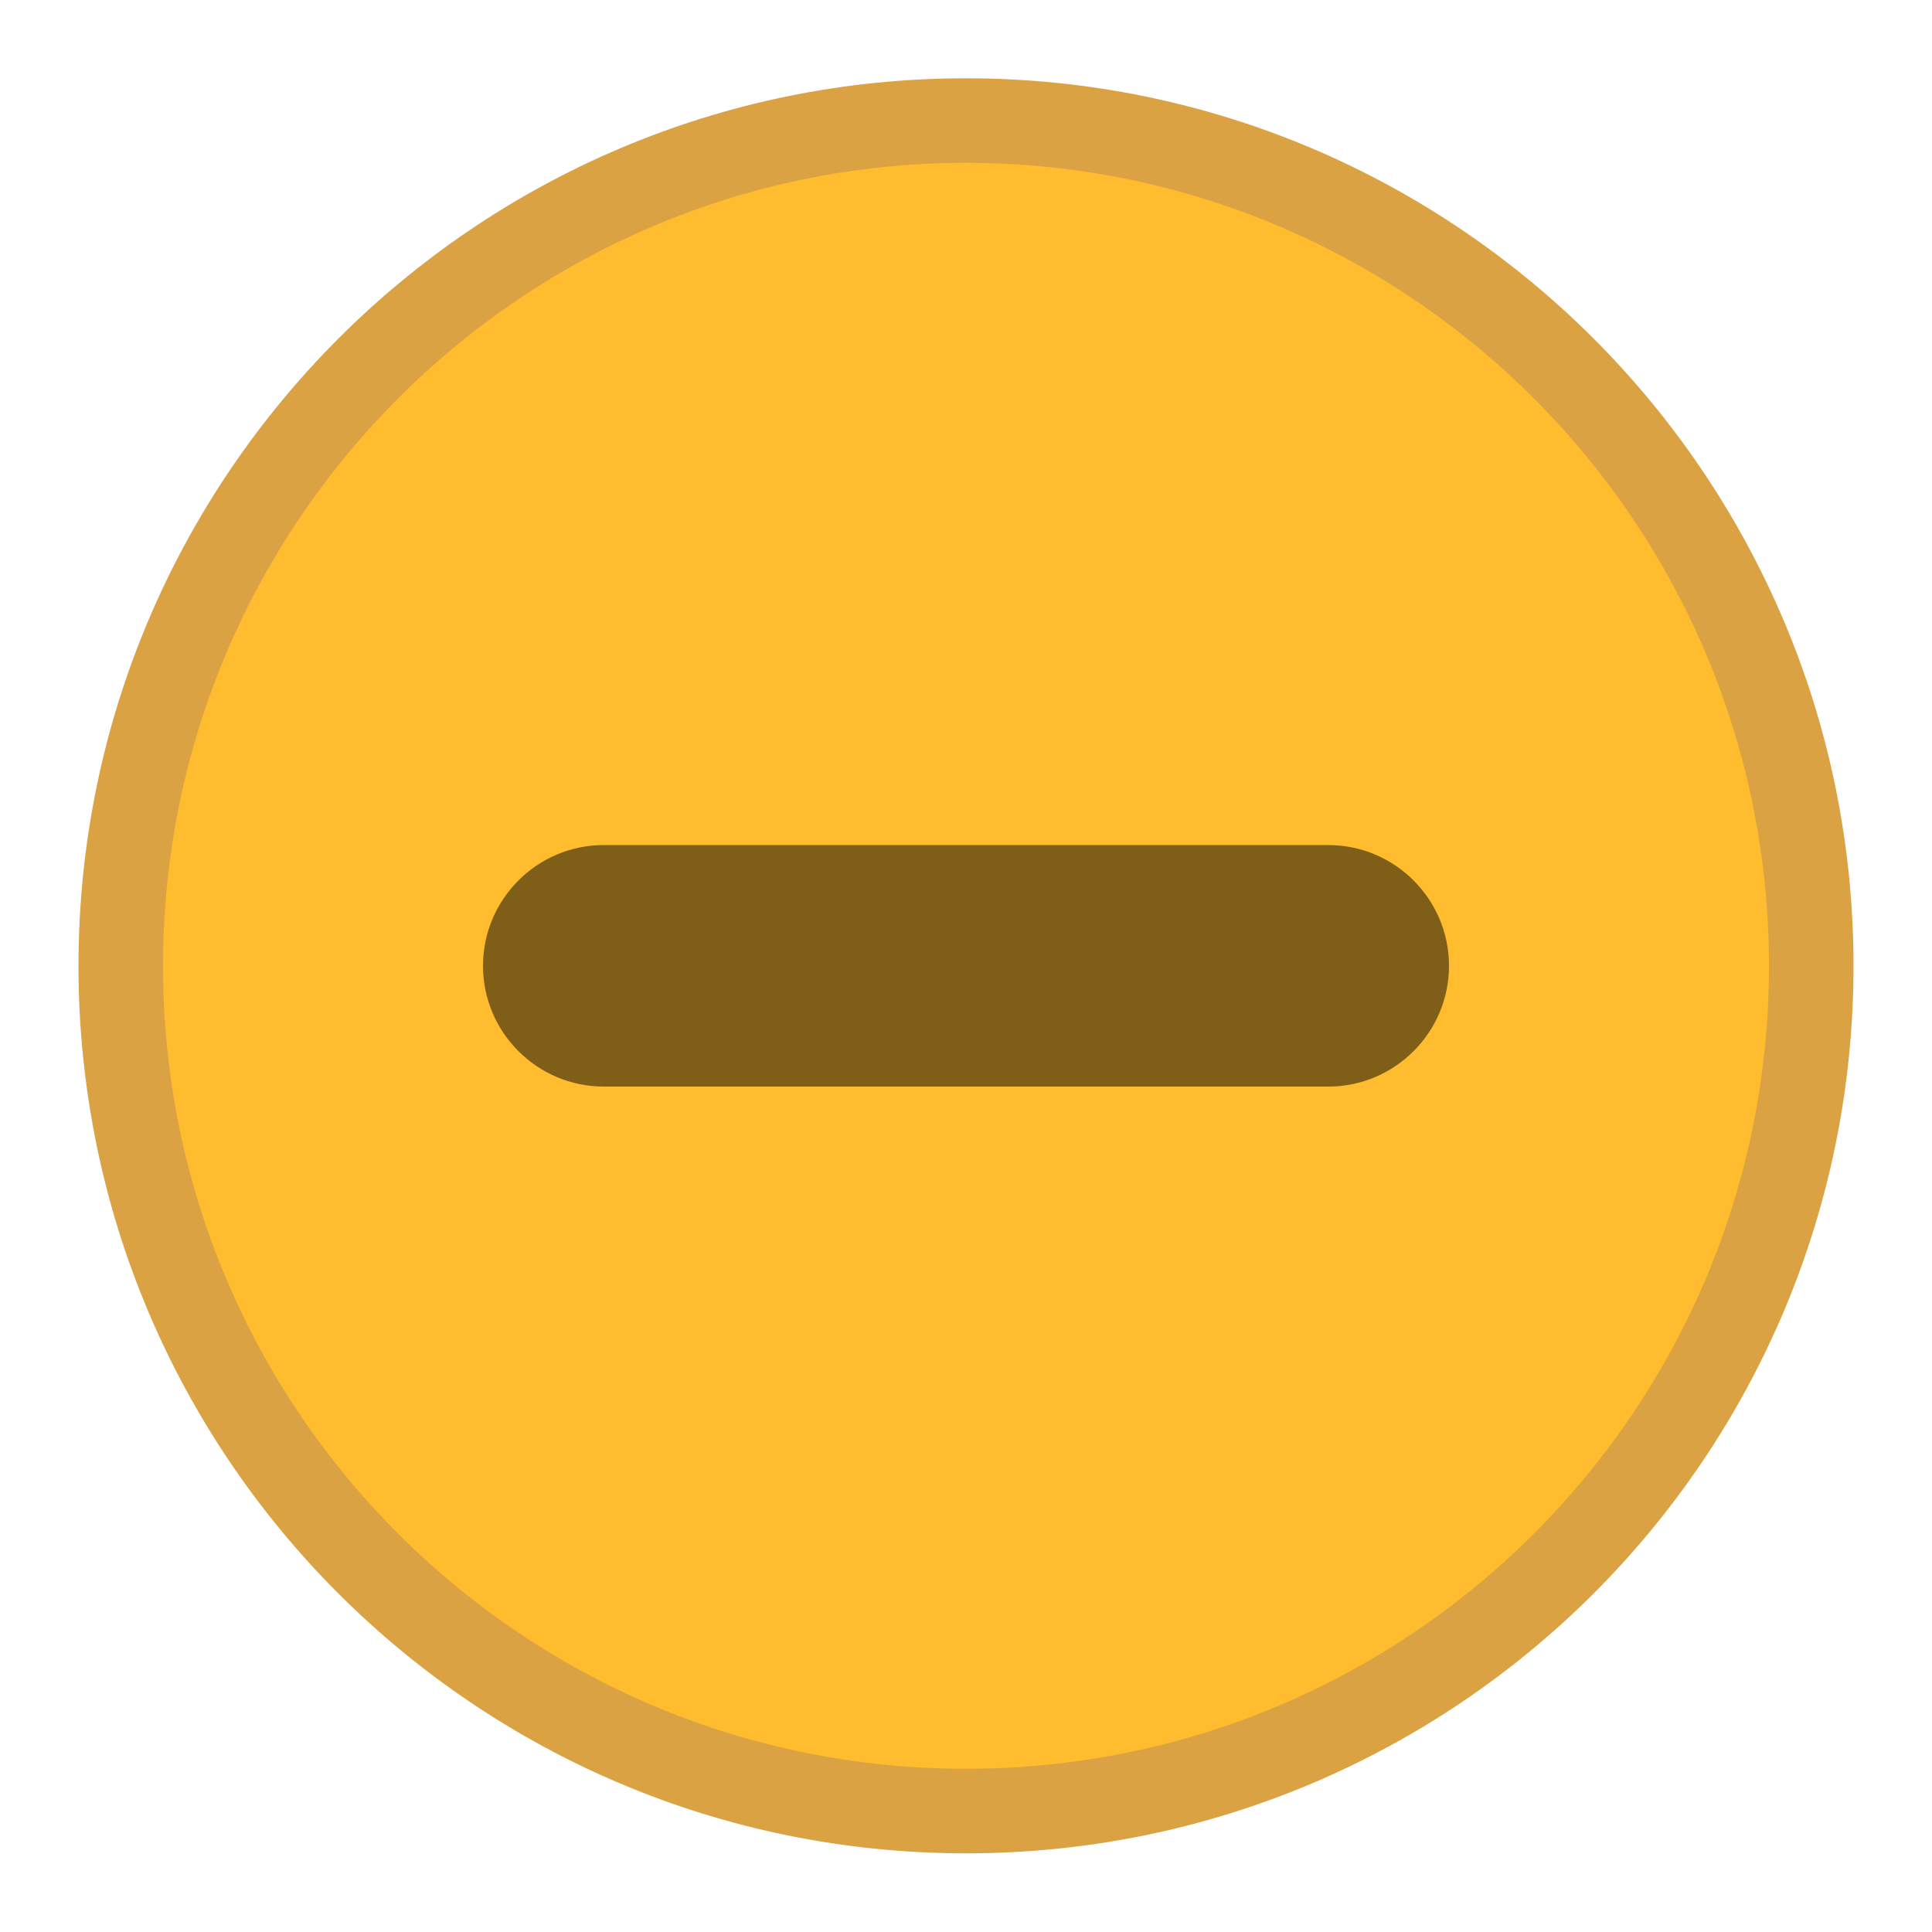
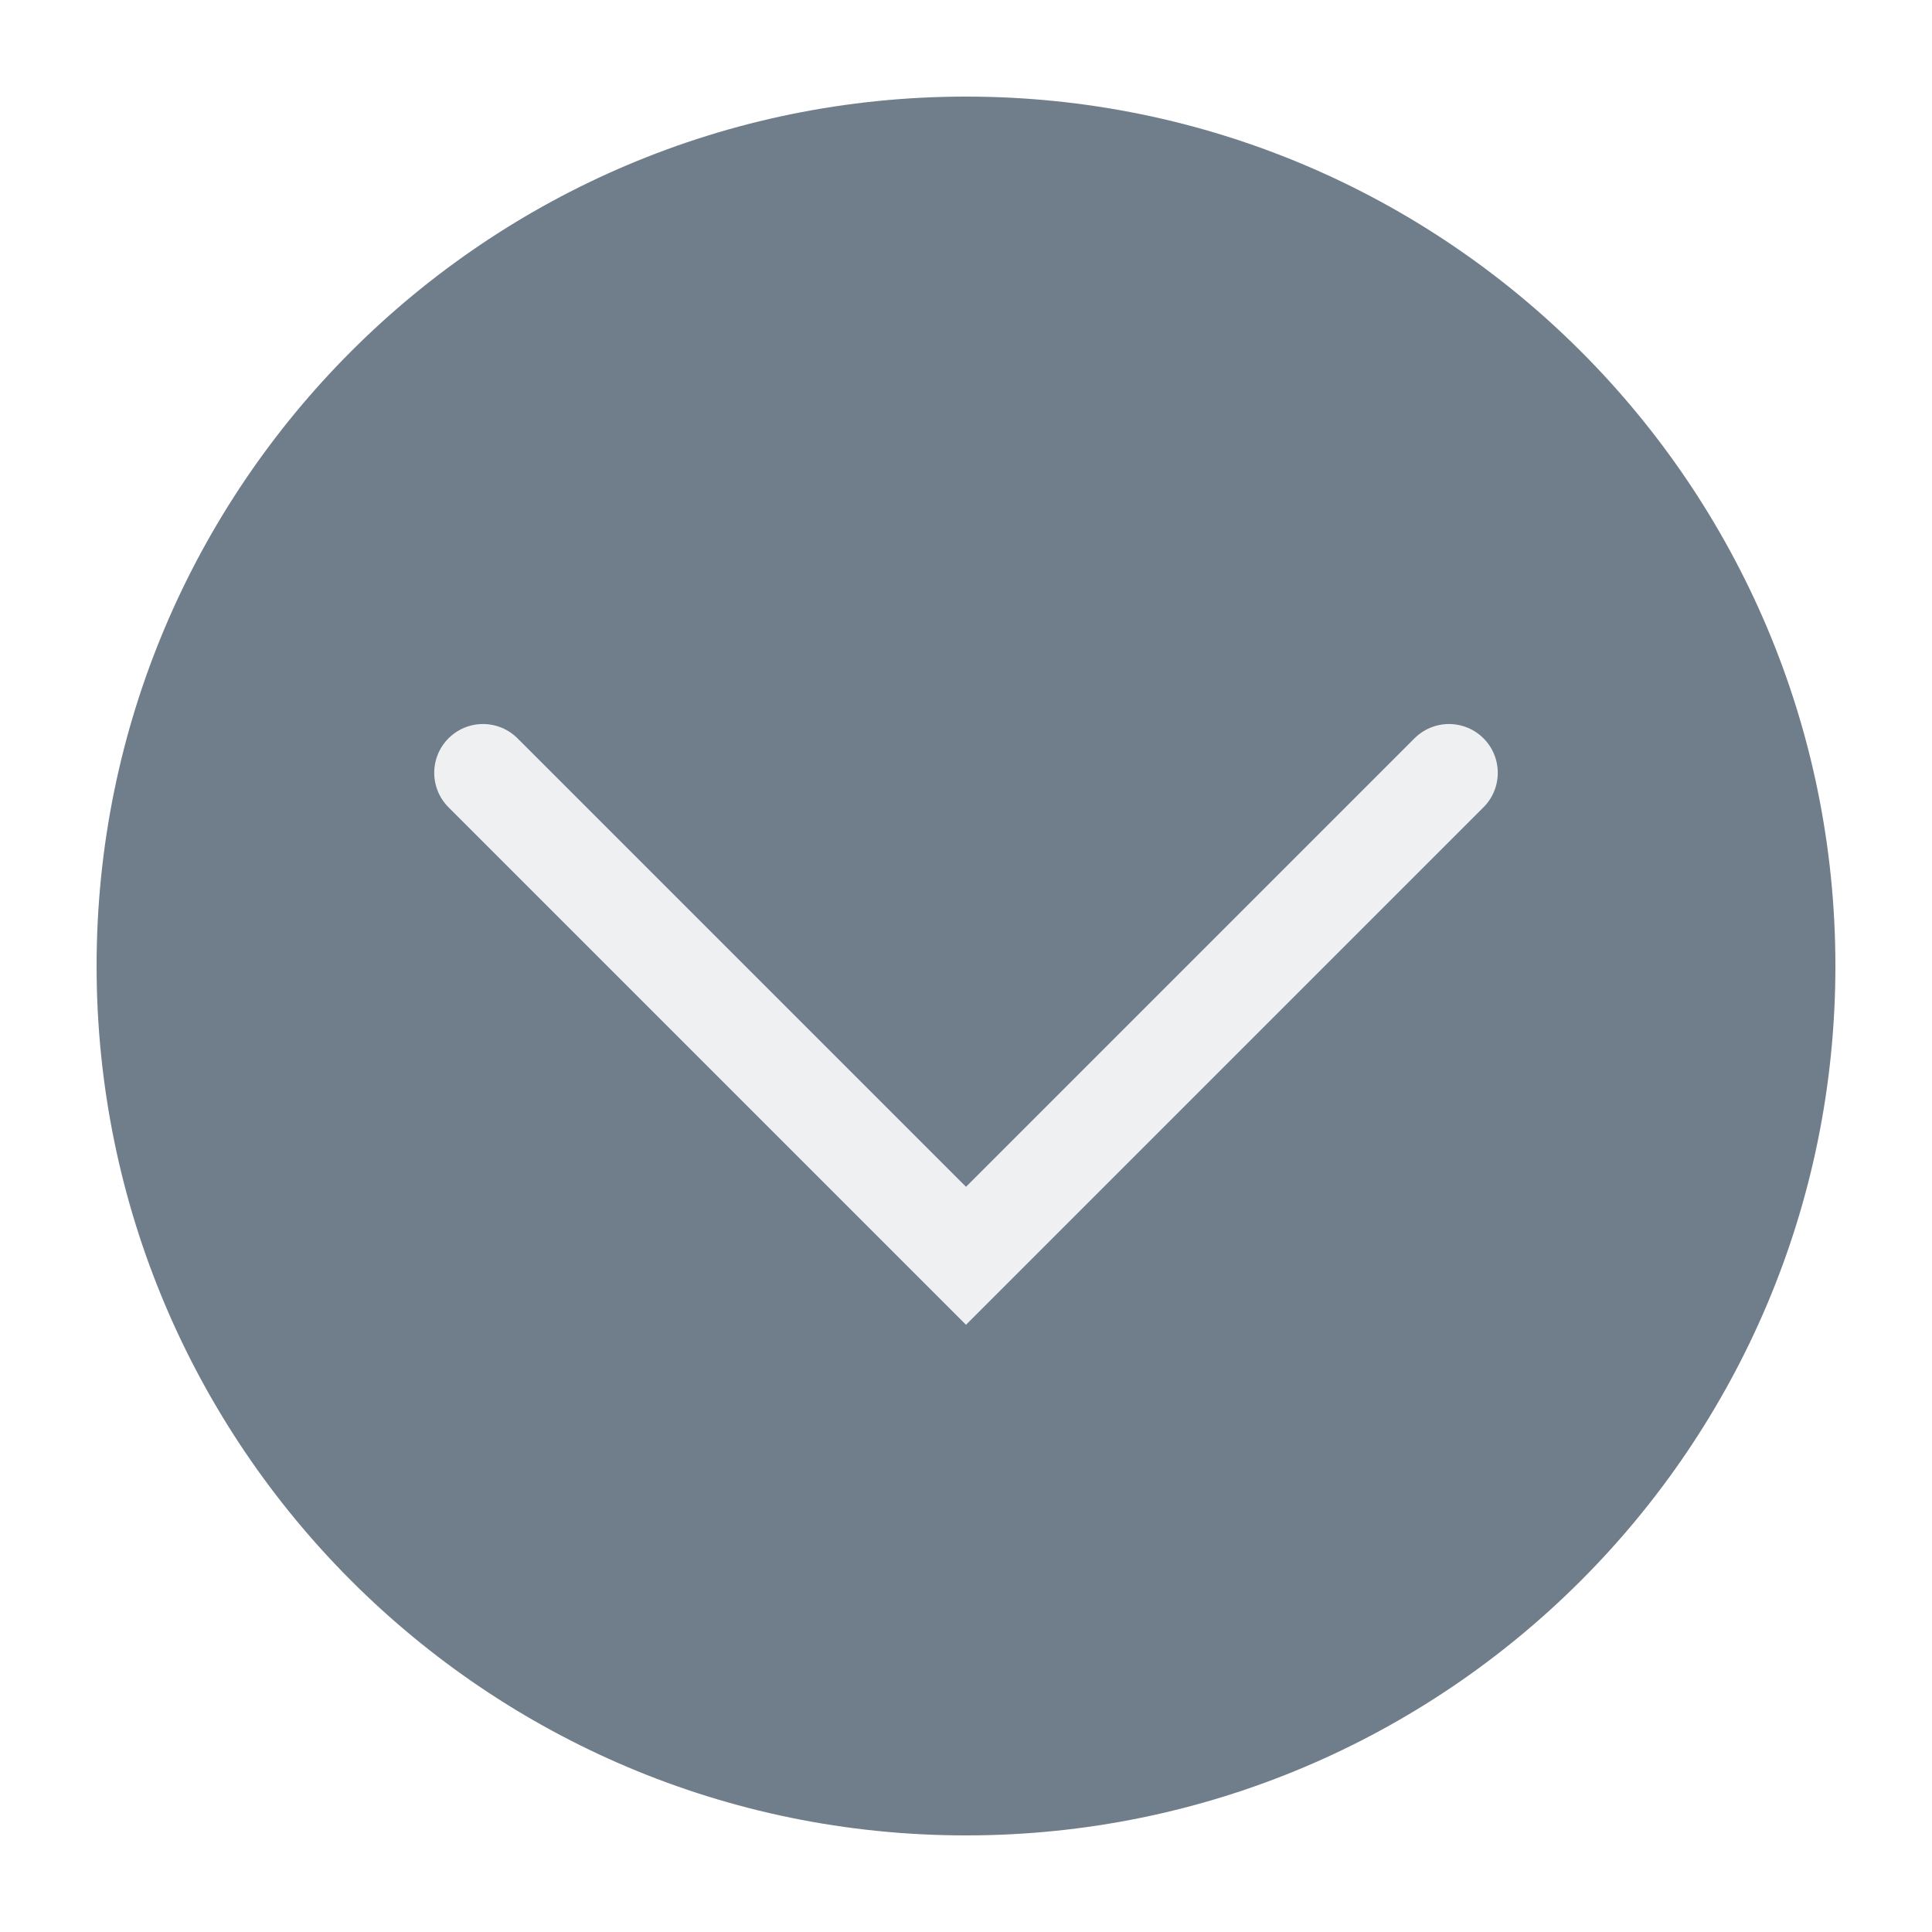
<svg xmlns="http://www.w3.org/2000/svg" viewBox="0 0 50 50" version="1.2" baseProfile="tiny">
  <defs>
</defs>
  <g fill="none" stroke="black" stroke-width="1" fill-rule="evenodd" stroke-linecap="square" stroke-linejoin="bevel">
-     <g fill="#000000" fill-opacity="1" stroke="none" transform="matrix(3.125,0,0,3.125,-790.625,676.993)" font-family="Noto Sans" font-size="10" font-weight="400" font-style="normal" opacity="0">
-       <rect x="253" y="-216.638" width="16" height="16" />
+     <g fill="#707d8a" fill-opacity="1" stroke="none" transform="matrix(2.5,0,0,2.5,2.5,2.5)" font-family="Noto Sans" font-size="10" font-weight="400" font-style="normal">
+       <circle cx="9" cy="9" r="9" />
    </g>
-     <g fill="#febc2e" fill-opacity="1" stroke="none" transform="matrix(3.125,0,0,3.125,-12.5,-3226.13)" font-family="Noto Sans" font-size="10" font-weight="400" font-style="normal">
-       <path vector-effect="none" fill-rule="evenodd" d="M12,1047.36 C15.866,1047.36 19,1044.23 19,1040.36 C19,1036.5 15.866,1033.36 12,1033.36 C8.134,1033.36 5,1036.5 5,1040.36 C5,1044.23 8.134,1047.36 12,1047.36 " />
-     </g>
-     <g fill="none" stroke="#daa243" stroke-opacity="1" stroke-width="0.7" stroke-linecap="butt" stroke-linejoin="miter" stroke-miterlimit="4" transform="matrix(3.125,0,0,3.125,-12.5,-3226.13)" font-family="Noto Sans" font-size="10" font-weight="400" font-style="normal">
-       <path vector-effect="none" fill-rule="evenodd" d="M12,1047.36 C15.866,1047.36 19,1044.23 19,1040.36 C19,1036.5 15.866,1033.36 12,1033.36 C8.134,1033.36 5,1036.5 5,1040.36 C5,1044.23 8.134,1047.36 12,1047.36 " />
-     </g>
-     <g fill="#000000" fill-opacity="1" stroke="none" transform="matrix(3.125,0,0,3.125,-12.5,-3226.13)" font-family="Noto Sans" font-size="10" font-weight="400" font-style="normal" opacity="0.5">
-       <path vector-effect="none" fill-rule="evenodd" d="M8,1040.36 C8,1039.81 8.448,1039.36 9,1039.36 L15,1039.36 C15.552,1039.36 16,1039.81 16,1040.36 C16,1040.91 15.552,1041.36 15,1041.36 L9,1041.36 C8.448,1041.36 8,1040.91 8,1040.36 " />
+     <g fill="none" stroke="#eff0f1" stroke-opacity="1" stroke-width="1.01" stroke-linecap="round" stroke-linejoin="miter" stroke-miterlimit="2" transform="matrix(2.5,0,0,2.5,2.5,2.5)" font-family="Noto Sans" font-size="10" font-weight="400" font-style="normal">
+       <polyline fill="none" vector-effect="none" points="4,7 9,12 14,7 " />
    </g>
    <g fill="none" stroke="#000000" stroke-opacity="1" stroke-width="1" stroke-linecap="square" stroke-linejoin="bevel" transform="matrix(1,0,0,1,0,0)" font-family="Noto Sans" font-size="10" font-weight="400" font-style="normal">
</g>
  </g>
</svg>
